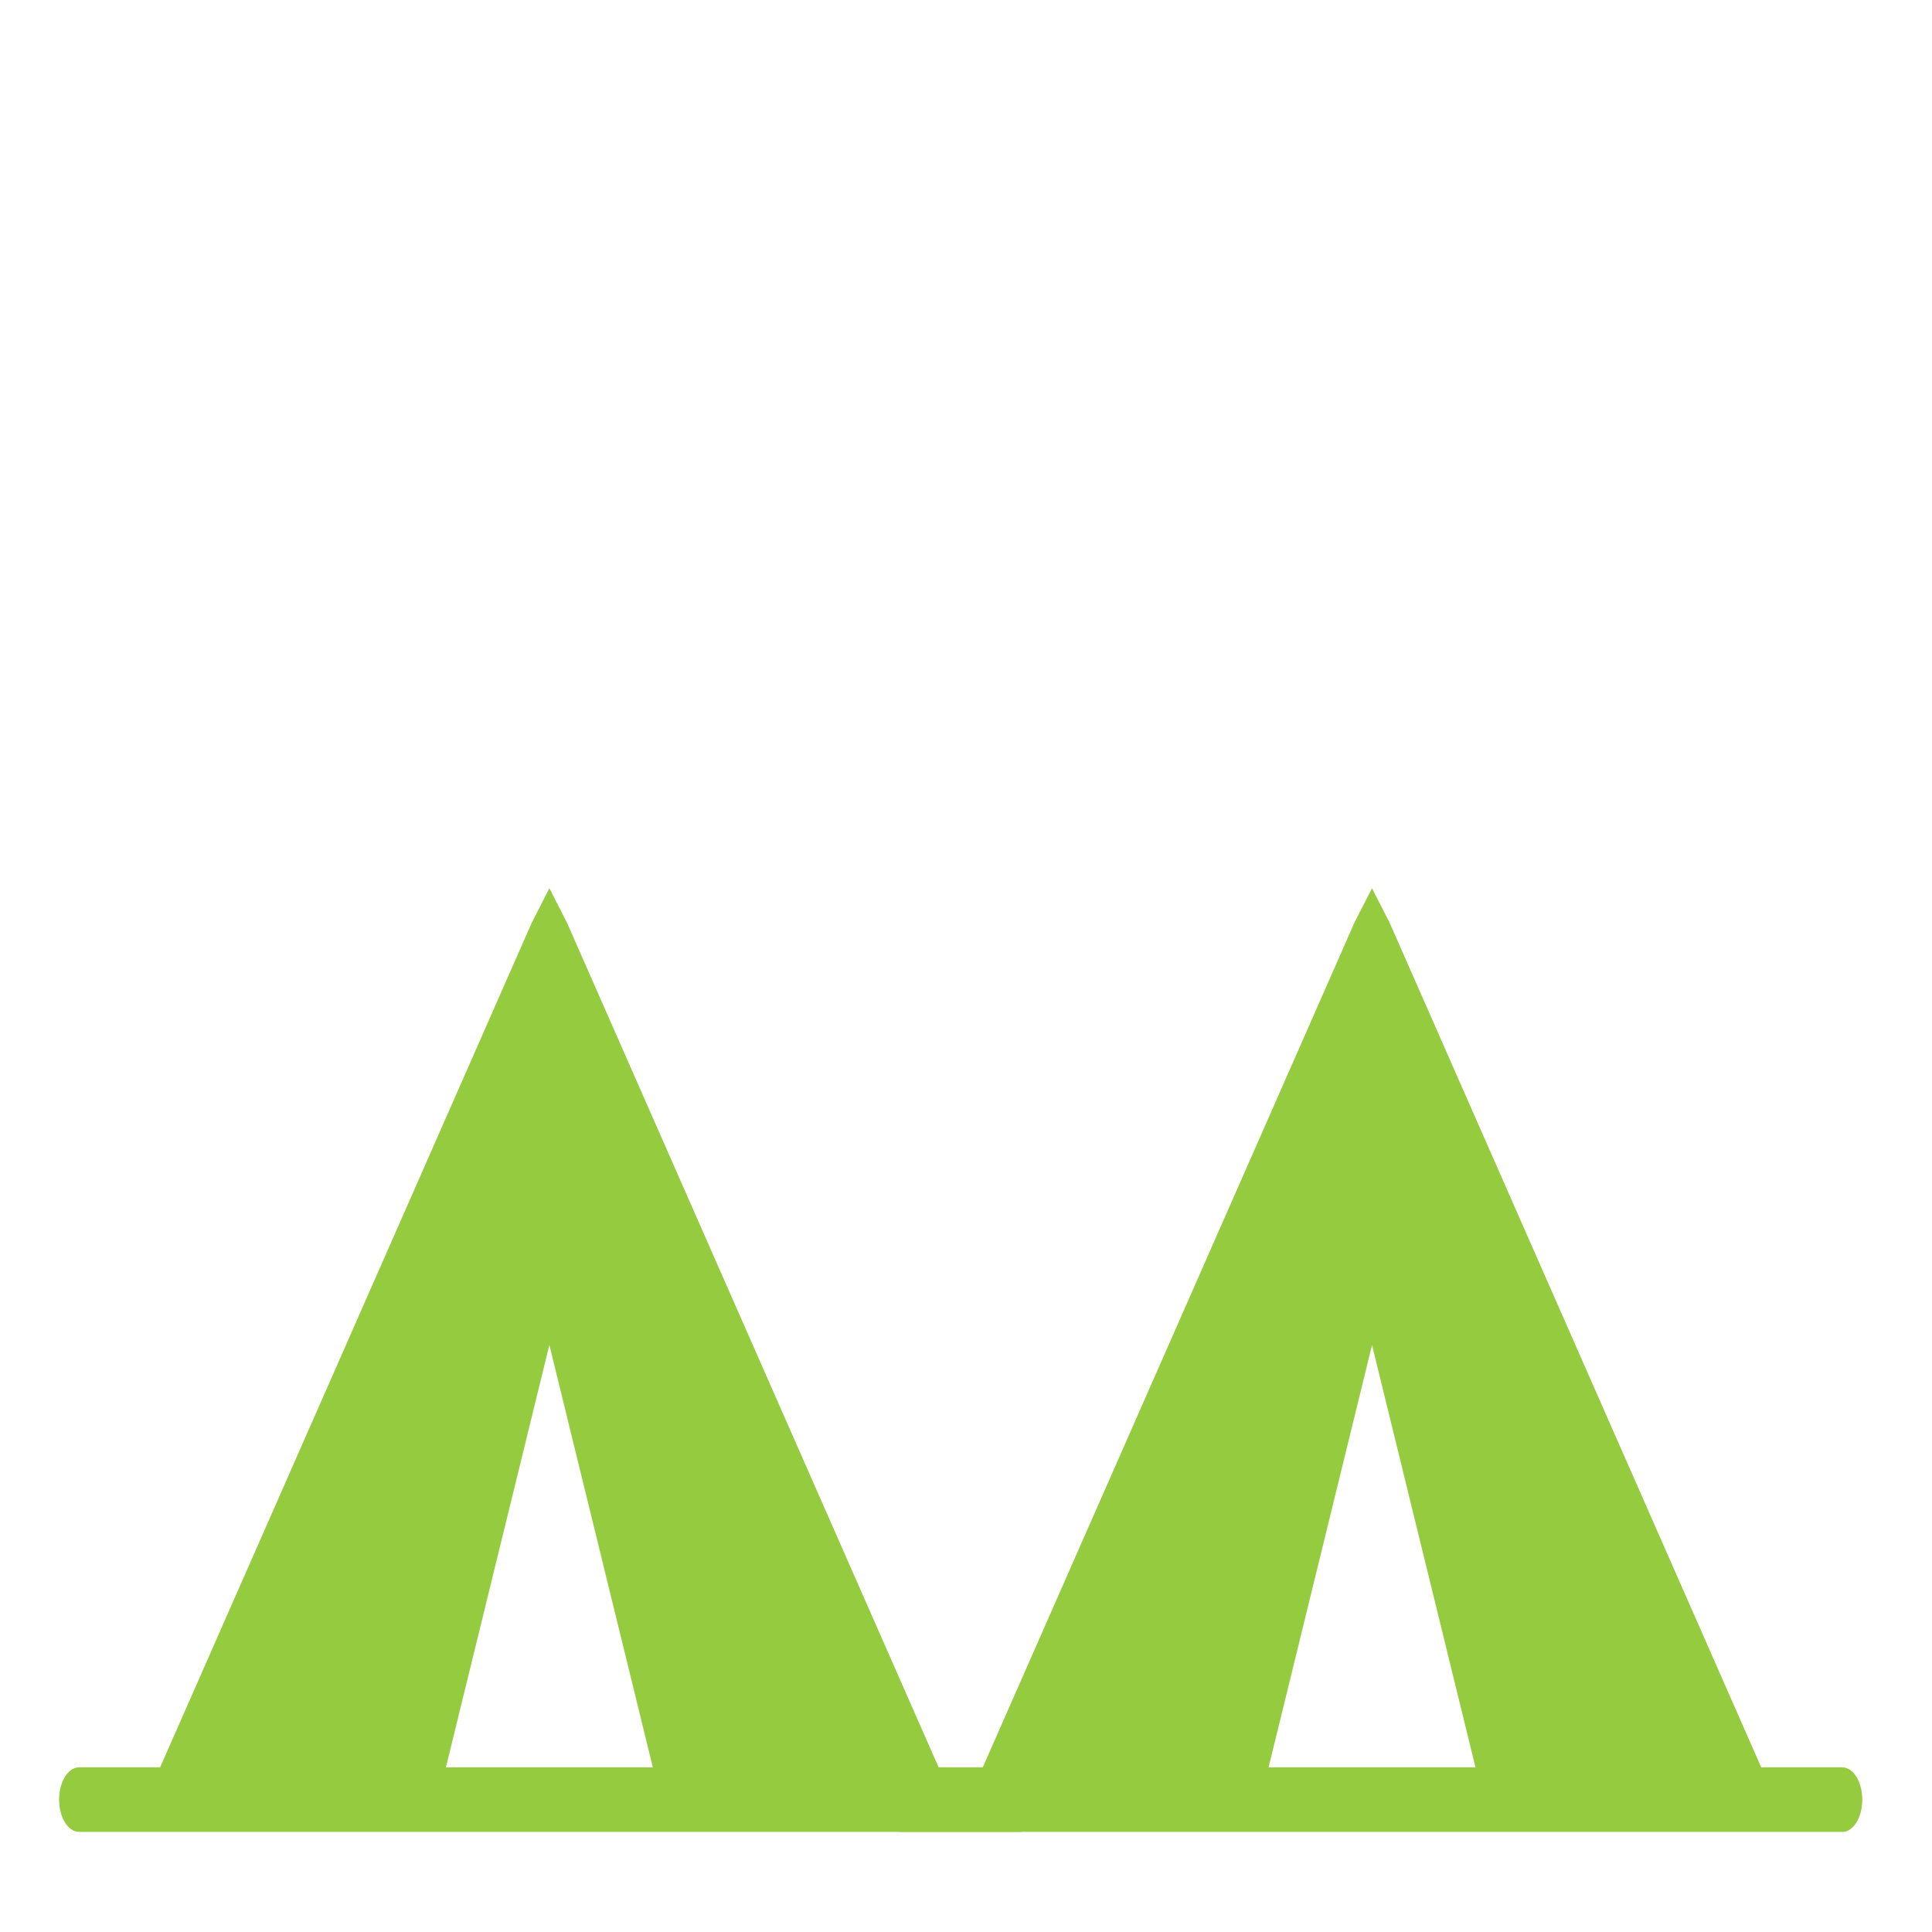
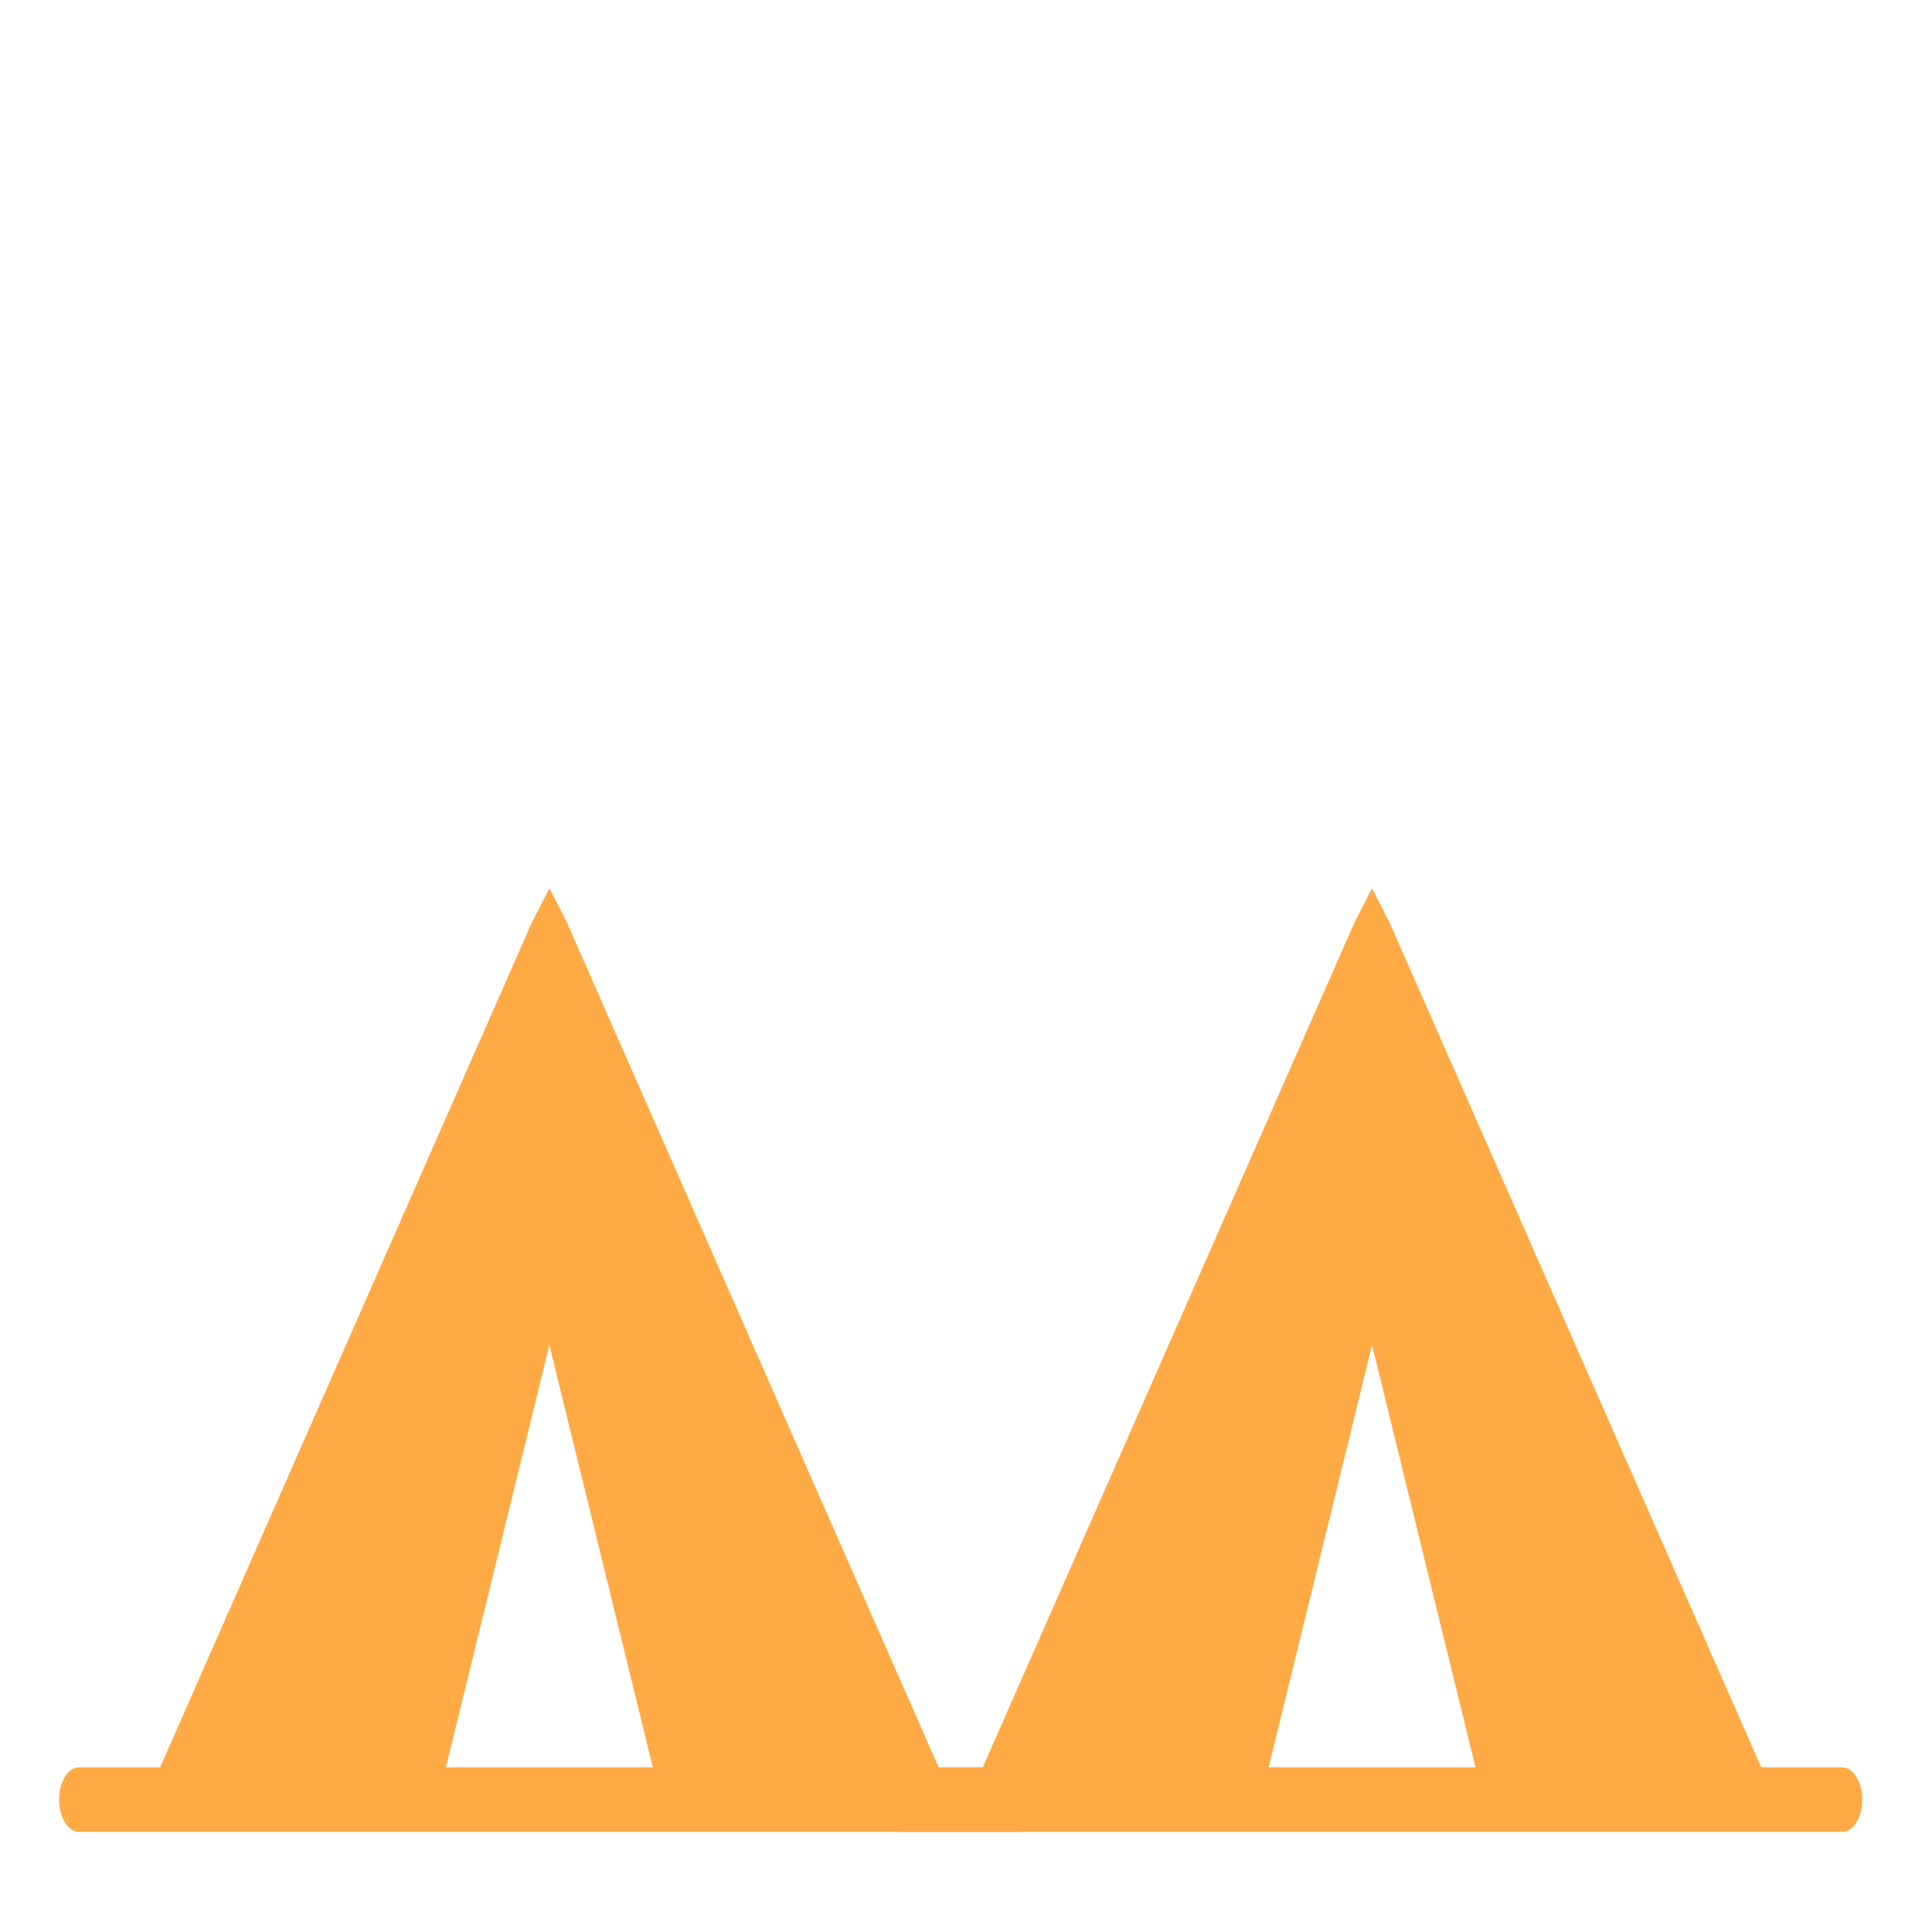
<svg xmlns="http://www.w3.org/2000/svg" width="65" height="65" viewBox="0 0 65 65" id="svg2" version="1.1">
  <defs id="defs4">
    <clipPath clipPathUnits="userSpaceOnUse" id="clipPath304">
      <path d="m 0,368 595.28,0 0,-368 L 0,0 0,368 Z" id="path306" />
    </clipPath>
  </defs>
  <g id="layer1" transform="translate(0,-987.3622)">
    <g id="g194" transform="matrix(1.280145,0,0,-1.62813,18.48318,1032.612)">
-       <path d="m 0,0 2.719,-8.728 -5.438,0 L 0,0 Z m -0.466,8.72 -9.764,-17.448 -2.13,0 c -0.29,0 -0.525,-0.299 -0.525,-0.667 0,-0.369 0.235,-0.667 0.525,-0.667 l 24.721,0 c 0.289,0 0.524,0.298 0.524,0.667 0,0.368 -0.235,0.667 -0.525,0.667 l -2.13,0 L 0.466,8.72 0,9.438 -0.466,8.72 Z" style="fill:#95cb3e;fill-opacity:1;fill-rule:nonzero;stroke:none" id="path196" />
+       <path d="m 0,0 2.719,-8.728 -5.438,0 L 0,0 Z m -0.466,8.72 -9.764,-17.448 -2.13,0 c -0.29,0 -0.525,-0.299 -0.525,-0.667 0,-0.369 0.235,-0.667 0.525,-0.667 l 24.721,0 c 0.289,0 0.524,0.298 0.524,0.667 0,0.368 -0.235,0.667 -0.525,0.667 l -2.13,0 L 0.466,8.72 0,9.438 -0.466,8.72 Z" style="fill:#FFAA45;fill-opacity:1;fill-rule:nonzero;stroke:none" id="path196" />
    </g>
-     <path d="m 46.16,1032.612 3.481,14.21 -6.961,0 3.481,-14.21 z m -0.597,-14.197 -12.499,28.408 -2.727,0 c -0.371,0 -0.672,0.487 -0.672,1.086 0,0.601 0.301,1.086 0.672,1.086 l 31.646,0 c 0.37,0 0.671,-0.485 0.671,-1.086 0,-0.599 -0.301,-1.086 -0.672,-1.086 l -2.727,0 -12.499,-28.408 -0.597,-1.169 -0.597,1.169 z" style="fill:#95cb3e;fill-opacity:1;fill-rule:nonzero;stroke:none" id="path200" />
+     <path d="m 46.16,1032.612 3.481,14.21 -6.961,0 3.481,-14.21 z m -0.597,-14.197 -12.499,28.408 -2.727,0 c -0.371,0 -0.672,0.487 -0.672,1.086 0,0.601 0.301,1.086 0.672,1.086 l 31.646,0 c 0.37,0 0.671,-0.485 0.671,-1.086 0,-0.599 -0.301,-1.086 -0.672,-1.086 l -2.727,0 -12.499,-28.408 -0.597,-1.169 -0.597,1.169 z" style="fill:#FFAA45;fill-opacity:1;fill-rule:nonzero;stroke:none" id="path200" />
  </g>
</svg>
